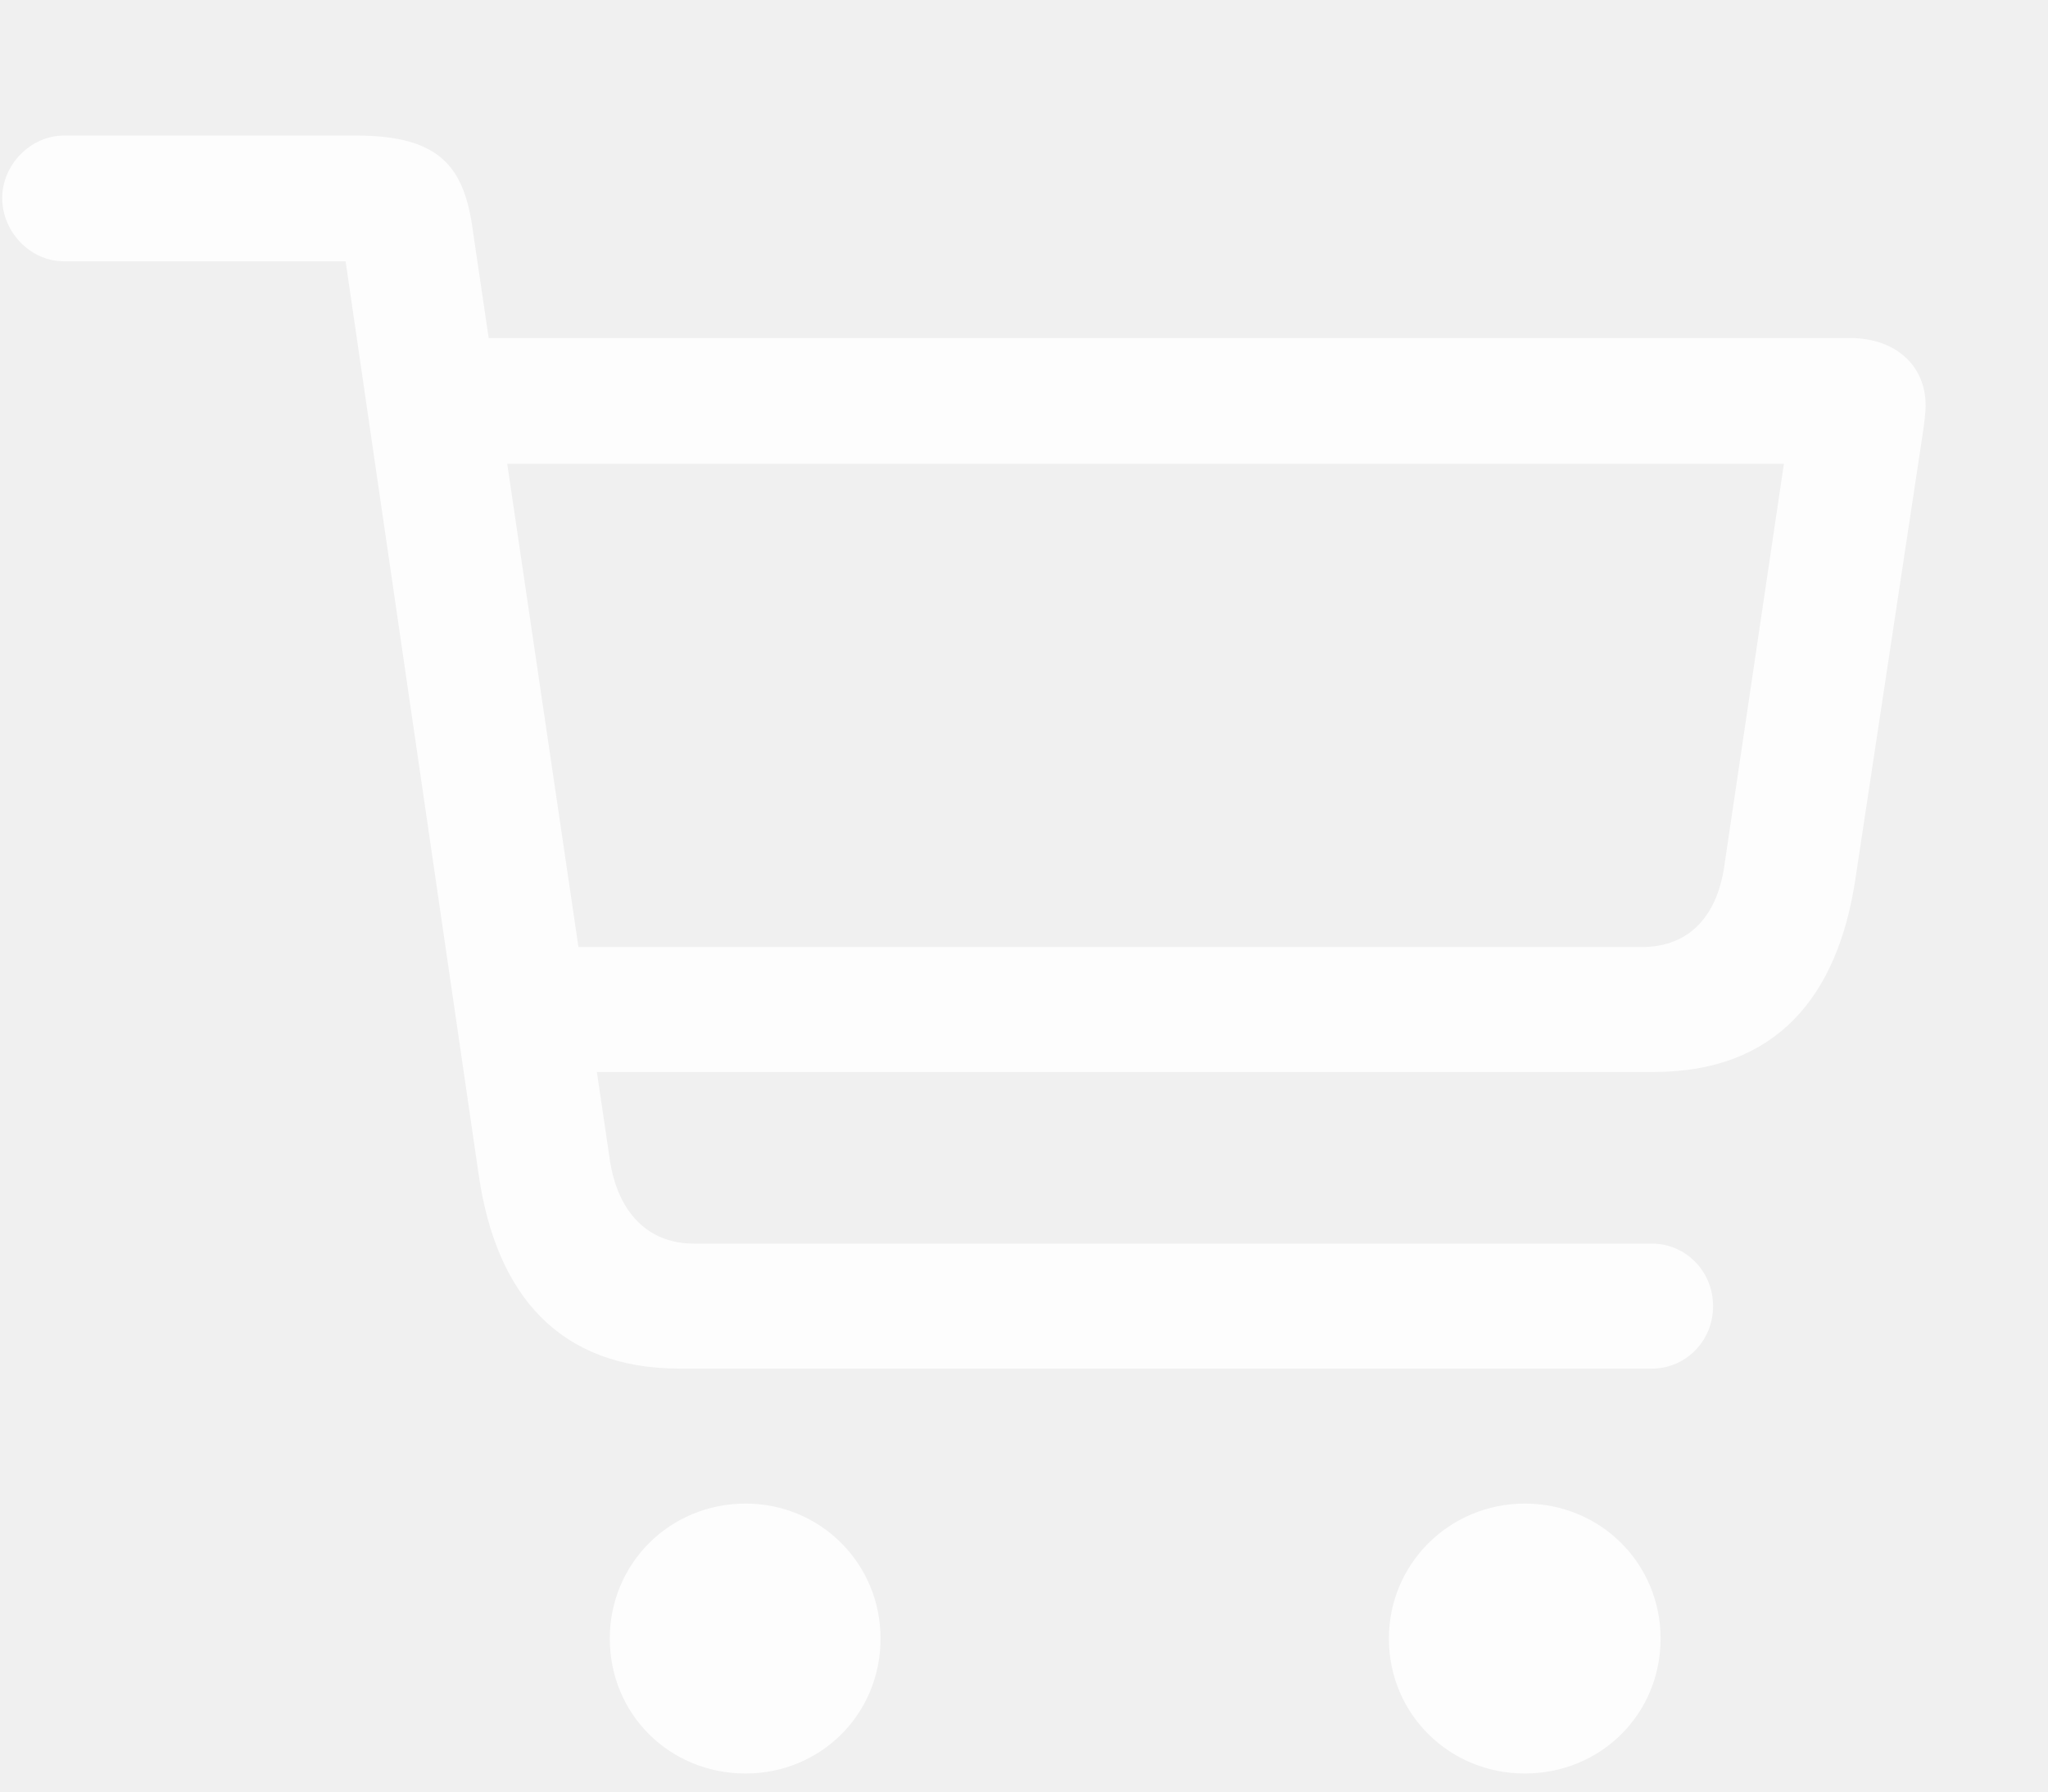
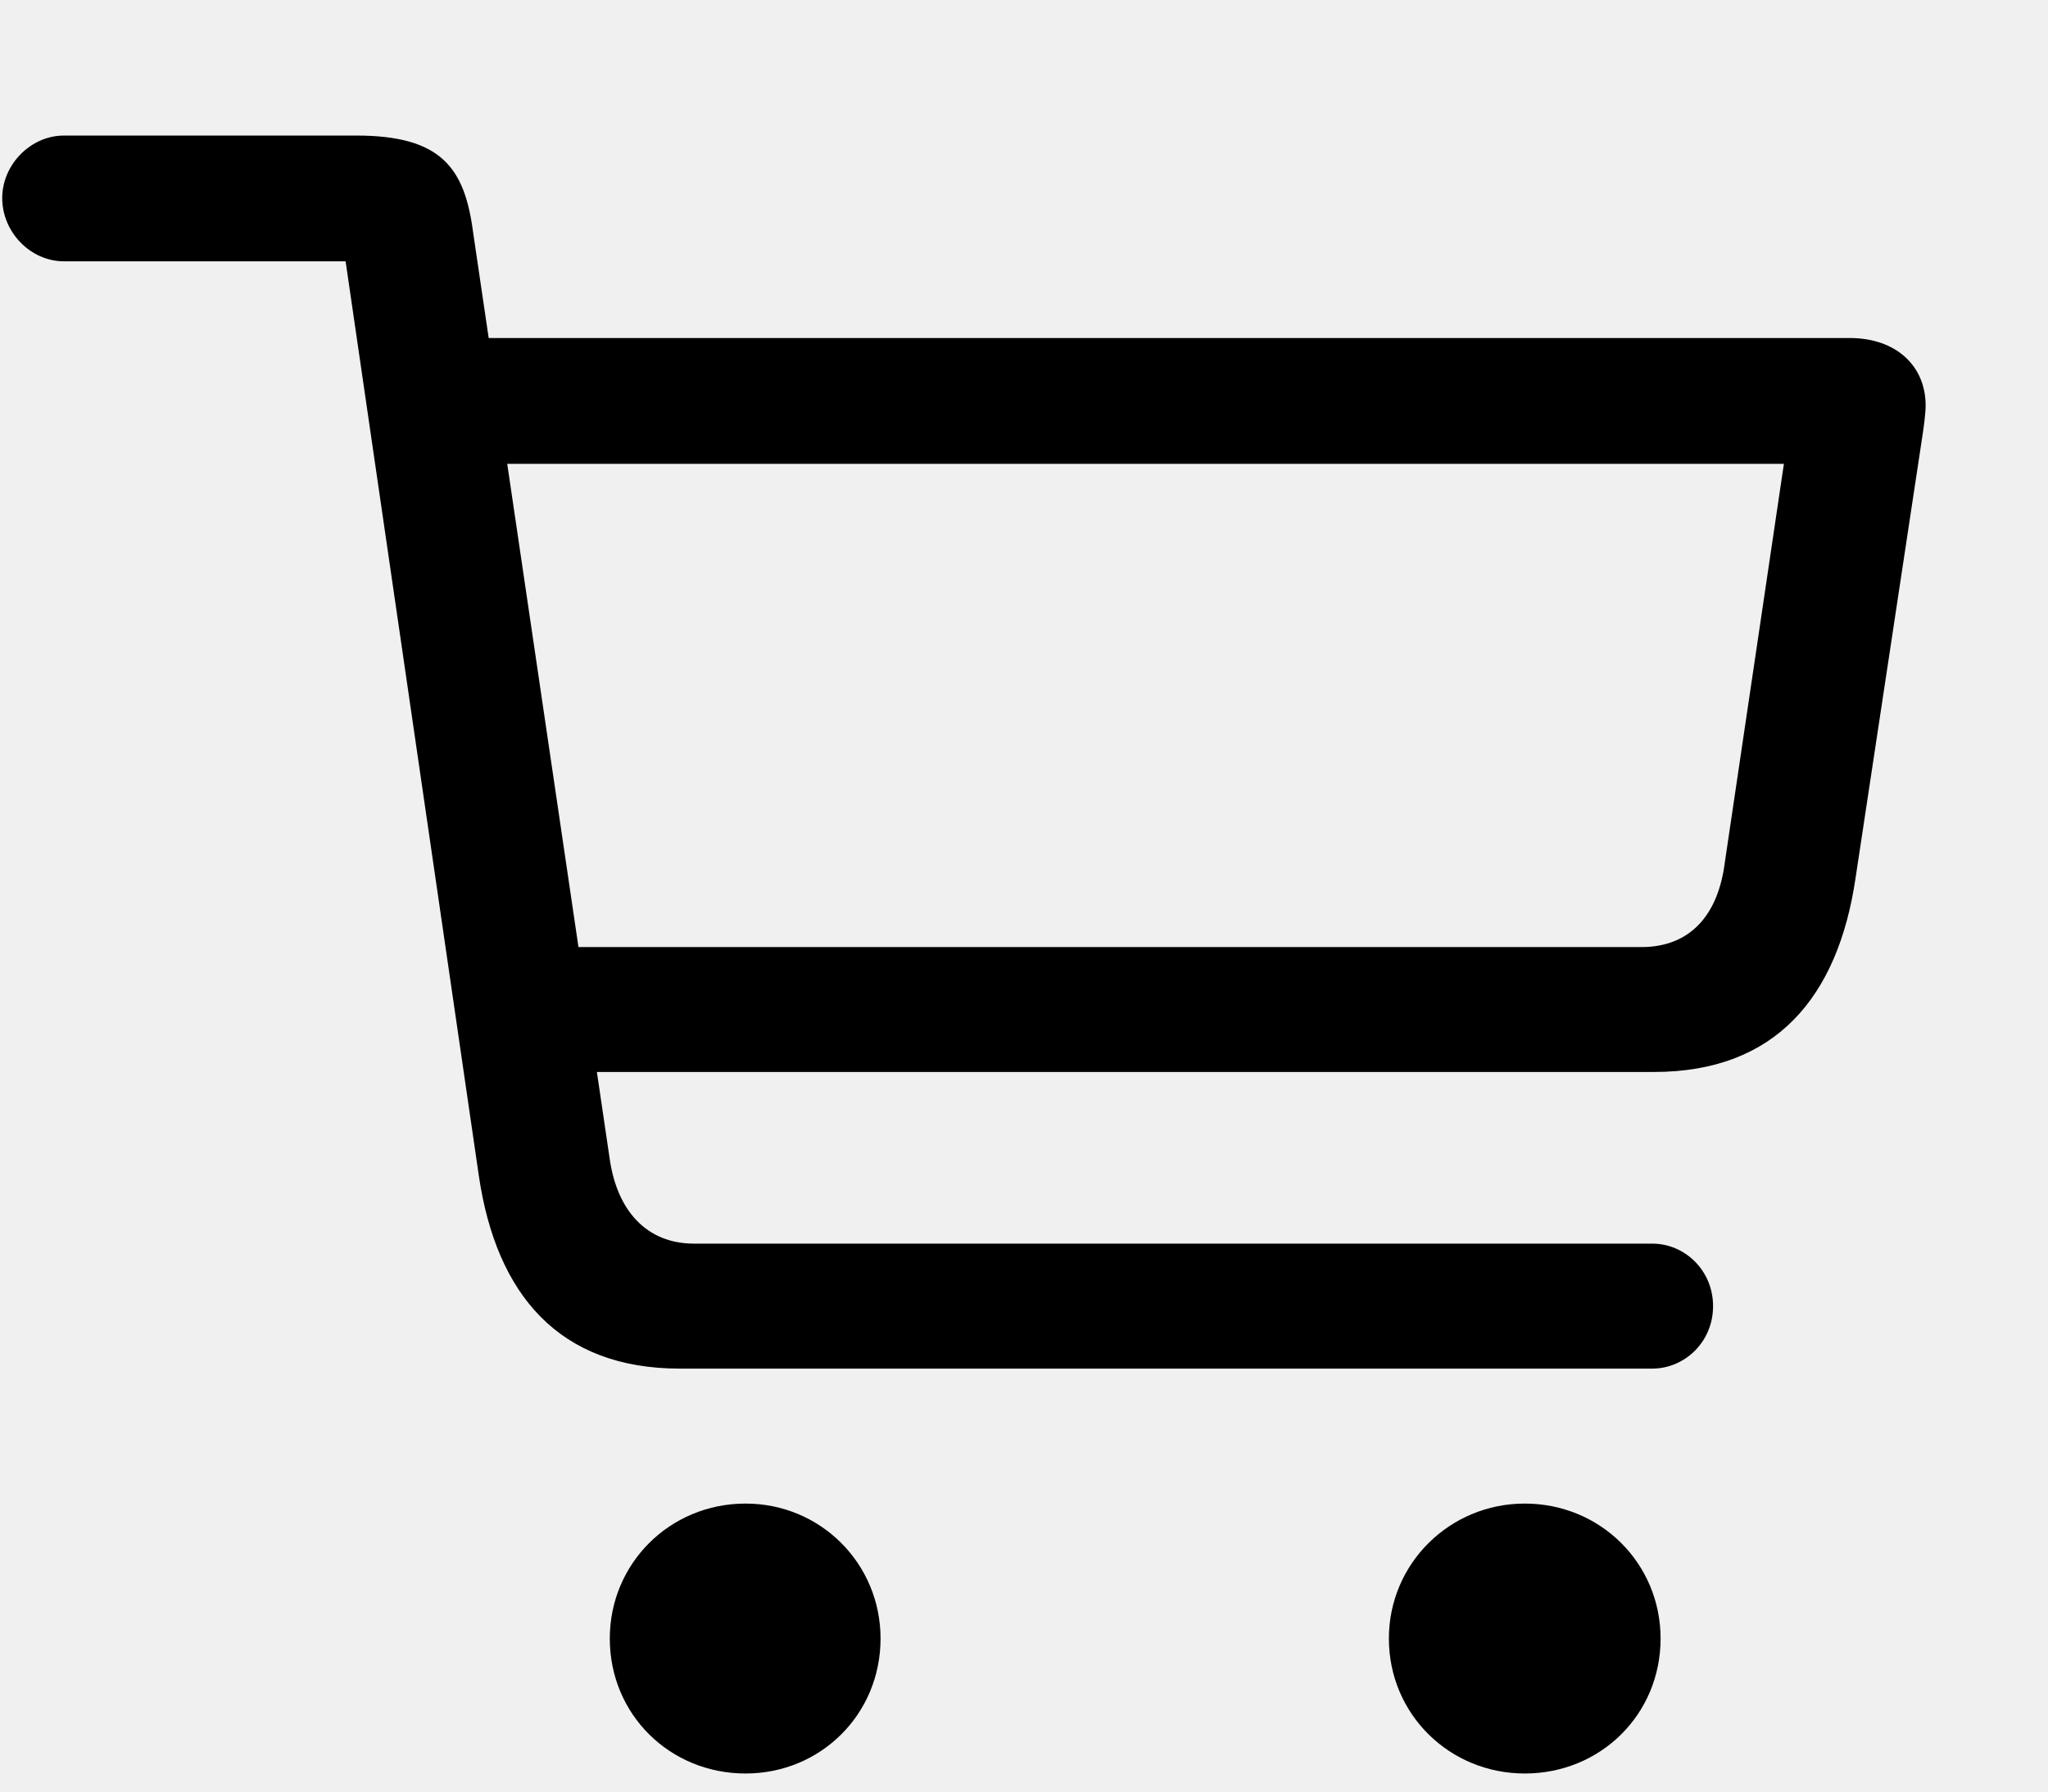
<svg xmlns="http://www.w3.org/2000/svg" width="24" height="21" viewBox="0 0 24 21" fill="none">
  <g clip-path="url(#clip0_230_115)">
-     <path d="M7.966 16.042H19.362C19.743 16.042 20.075 15.729 20.075 15.31C20.075 14.89 19.743 14.577 19.362 14.577H8.132C7.575 14.577 7.233 14.187 7.146 13.591L5.544 2.722C5.446 1.97 5.173 1.589 4.177 1.589H0.749C0.358 1.589 0.026 1.931 0.026 2.321C0.026 2.722 0.358 3.063 0.749 3.063H4.05L5.612 13.786C5.817 15.173 6.55 16.042 7.966 16.042ZM6.169 12.565H19.382C20.808 12.565 21.54 11.687 21.745 10.29L22.526 5.124C22.546 4.997 22.566 4.841 22.566 4.753C22.566 4.284 22.214 3.962 21.677 3.962H5.319L5.329 5.437H20.905L20.212 10.114C20.134 10.72 19.812 11.101 19.235 11.101H6.149L6.169 12.565ZM8.737 20.788C9.616 20.788 10.319 20.095 10.319 19.206C10.319 18.327 9.616 17.624 8.737 17.624C7.849 17.624 7.146 18.327 7.146 19.206C7.146 20.095 7.849 20.788 8.737 20.788ZM17.868 20.788C18.757 20.788 19.46 20.095 19.46 19.206C19.46 18.327 18.757 17.624 17.868 17.624C16.989 17.624 16.276 18.327 16.276 19.206C16.276 20.095 16.989 20.788 17.868 20.788Z" fill="white" fill-opacity="0.85" />
+     <path d="M7.966 16.042H19.362C19.743 16.042 20.075 15.729 20.075 15.31C20.075 14.89 19.743 14.577 19.362 14.577H8.132C7.575 14.577 7.233 14.187 7.146 13.591L5.544 2.722C5.446 1.97 5.173 1.589 4.177 1.589H0.749C0.358 1.589 0.026 1.931 0.026 2.321C0.026 2.722 0.358 3.063 0.749 3.063H4.05L5.612 13.786C5.817 15.173 6.55 16.042 7.966 16.042ZM6.169 12.565H19.382C20.808 12.565 21.54 11.687 21.745 10.29L22.526 5.124C22.546 4.997 22.566 4.841 22.566 4.753C22.566 4.284 22.214 3.962 21.677 3.962H5.319L5.329 5.437H20.905L20.212 10.114C20.134 10.72 19.812 11.101 19.235 11.101H6.149L6.169 12.565ZM8.737 20.788C9.616 20.788 10.319 20.095 10.319 19.206C10.319 18.327 9.616 17.624 8.737 17.624C7.849 17.624 7.146 18.327 7.146 19.206C7.146 20.095 7.849 20.788 8.737 20.788ZM17.868 20.788C18.757 20.788 19.46 20.095 19.46 19.206C19.46 18.327 18.757 17.624 17.868 17.624C16.989 17.624 16.276 18.327 16.276 19.206C16.276 20.095 16.989 20.788 17.868 20.788Z" fill="black" />
  </g>
  <defs>
    <clipPath id="clip0_230_115">
      <rect width="23.398" height="20.576" fill="white" transform="translate(0.0263672 0.211914)" />
    </clipPath>
  </defs>
</svg>
